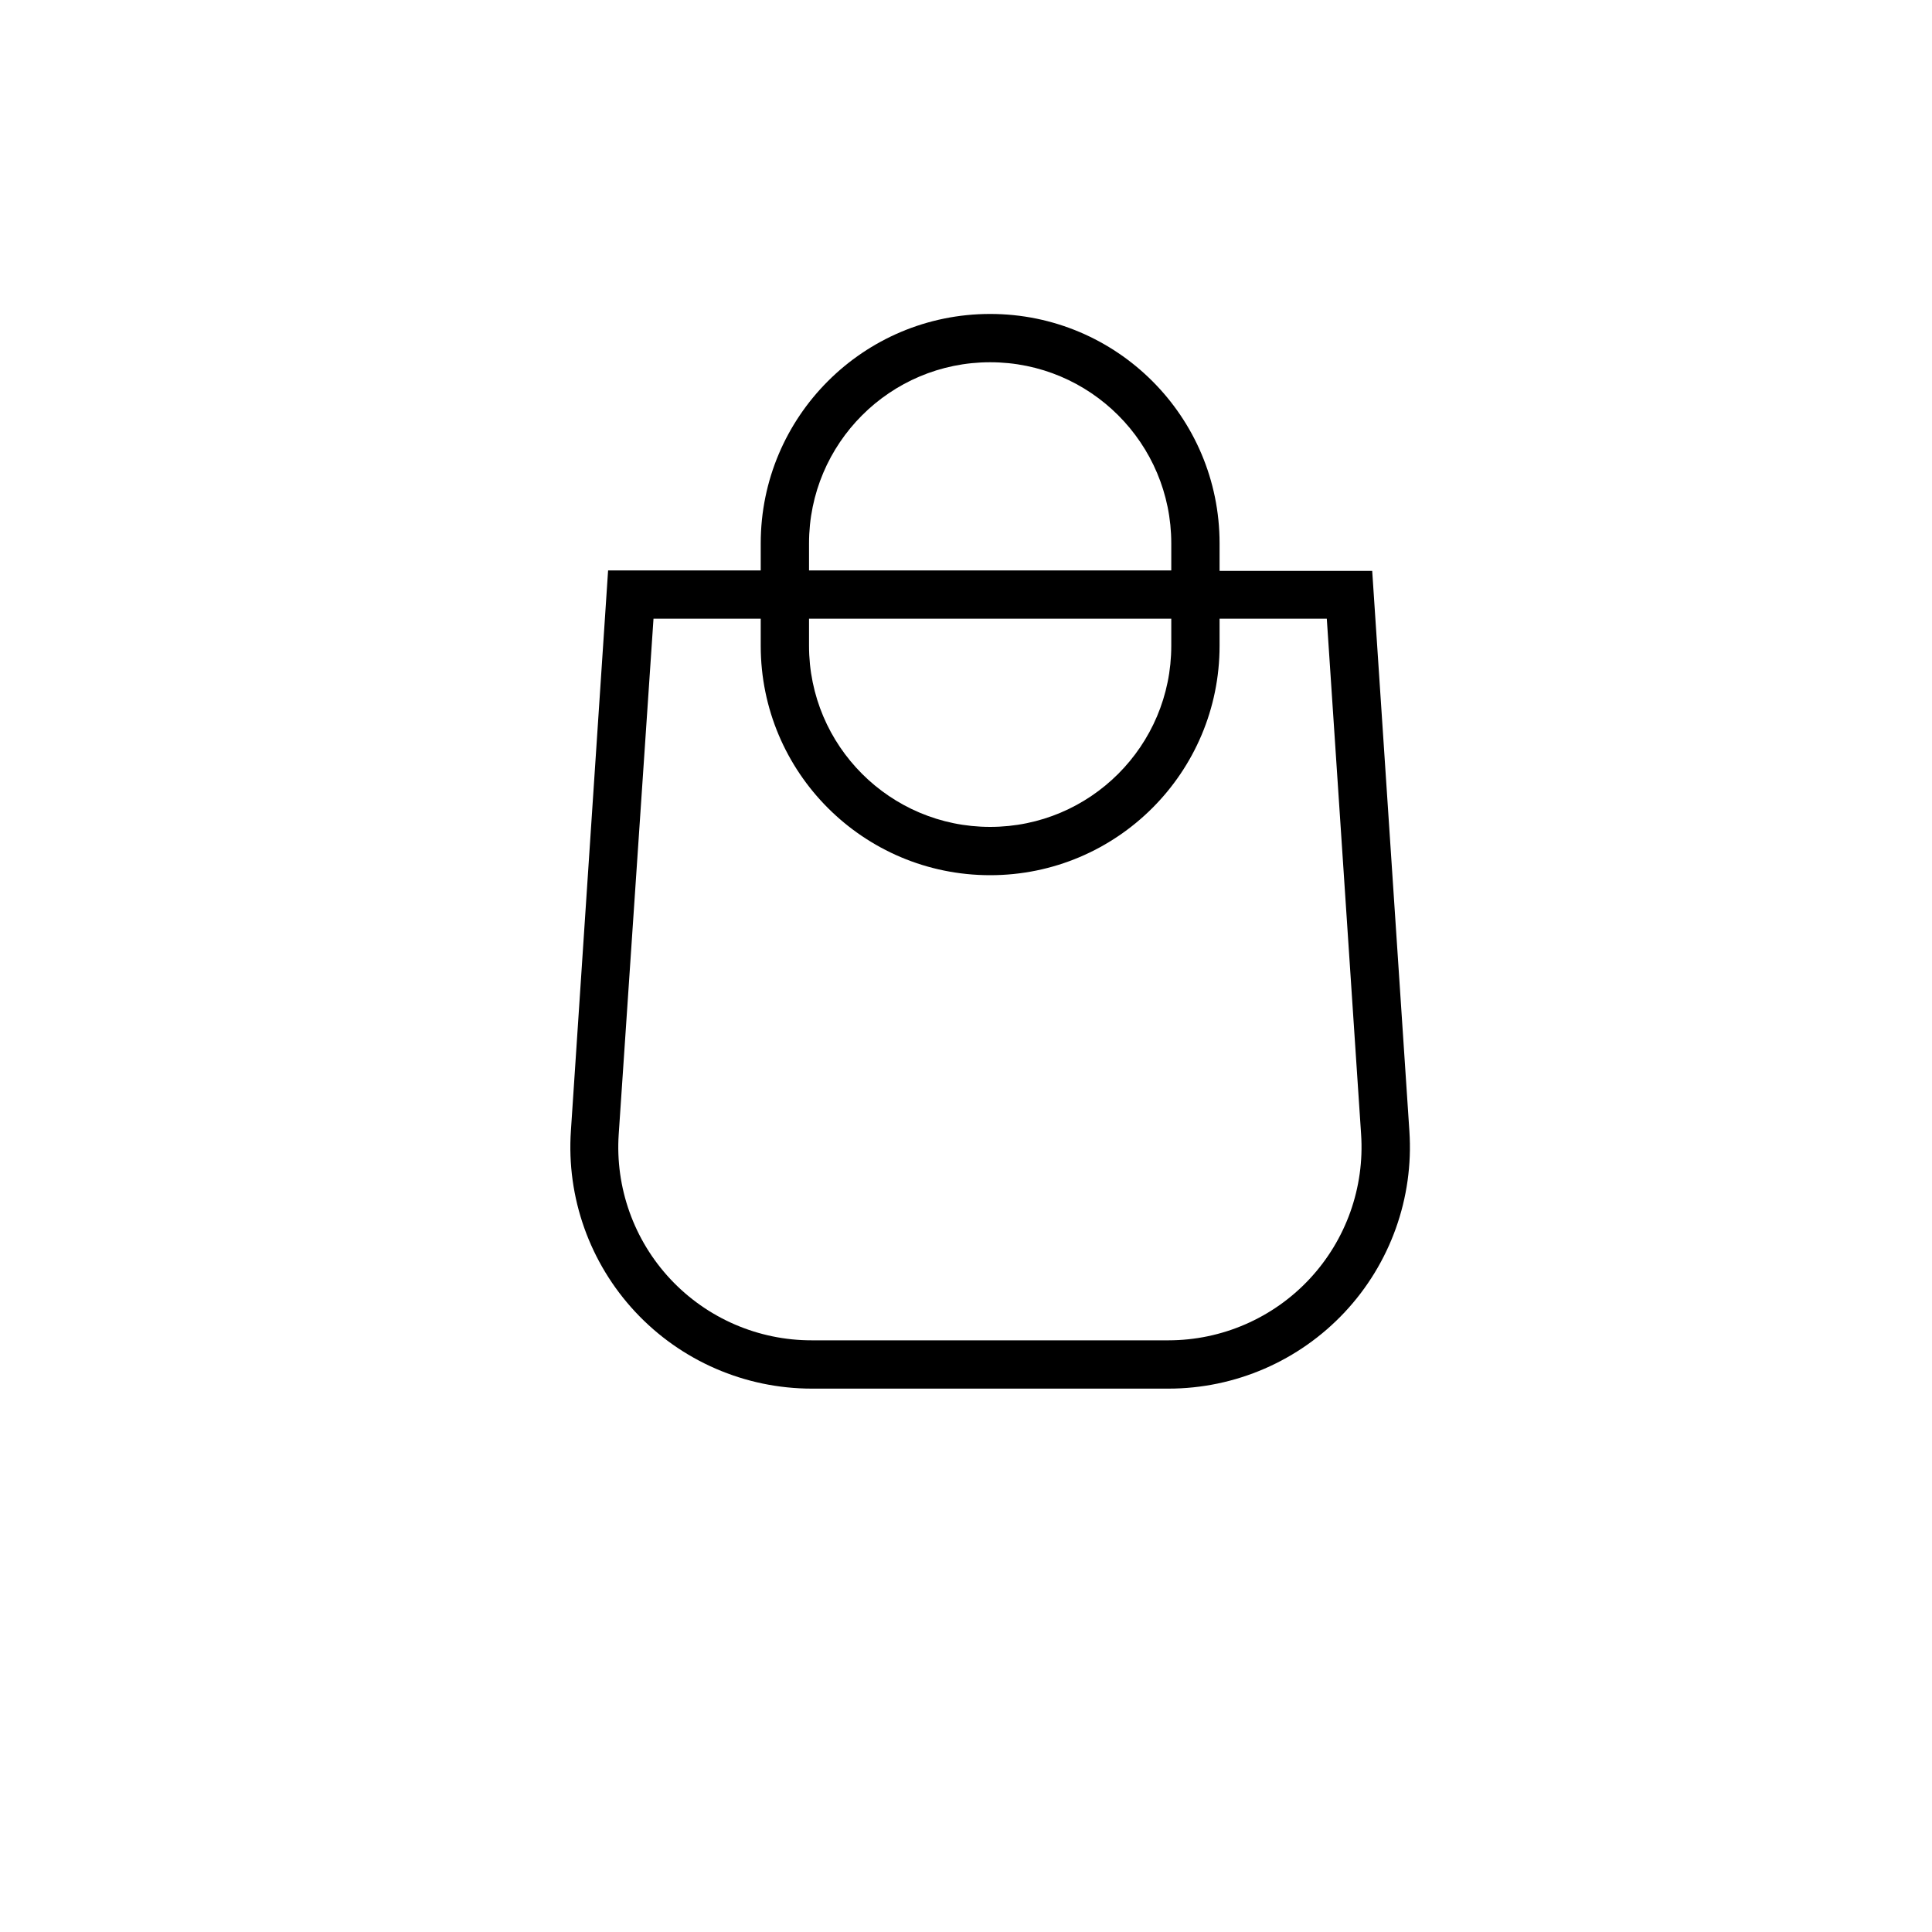
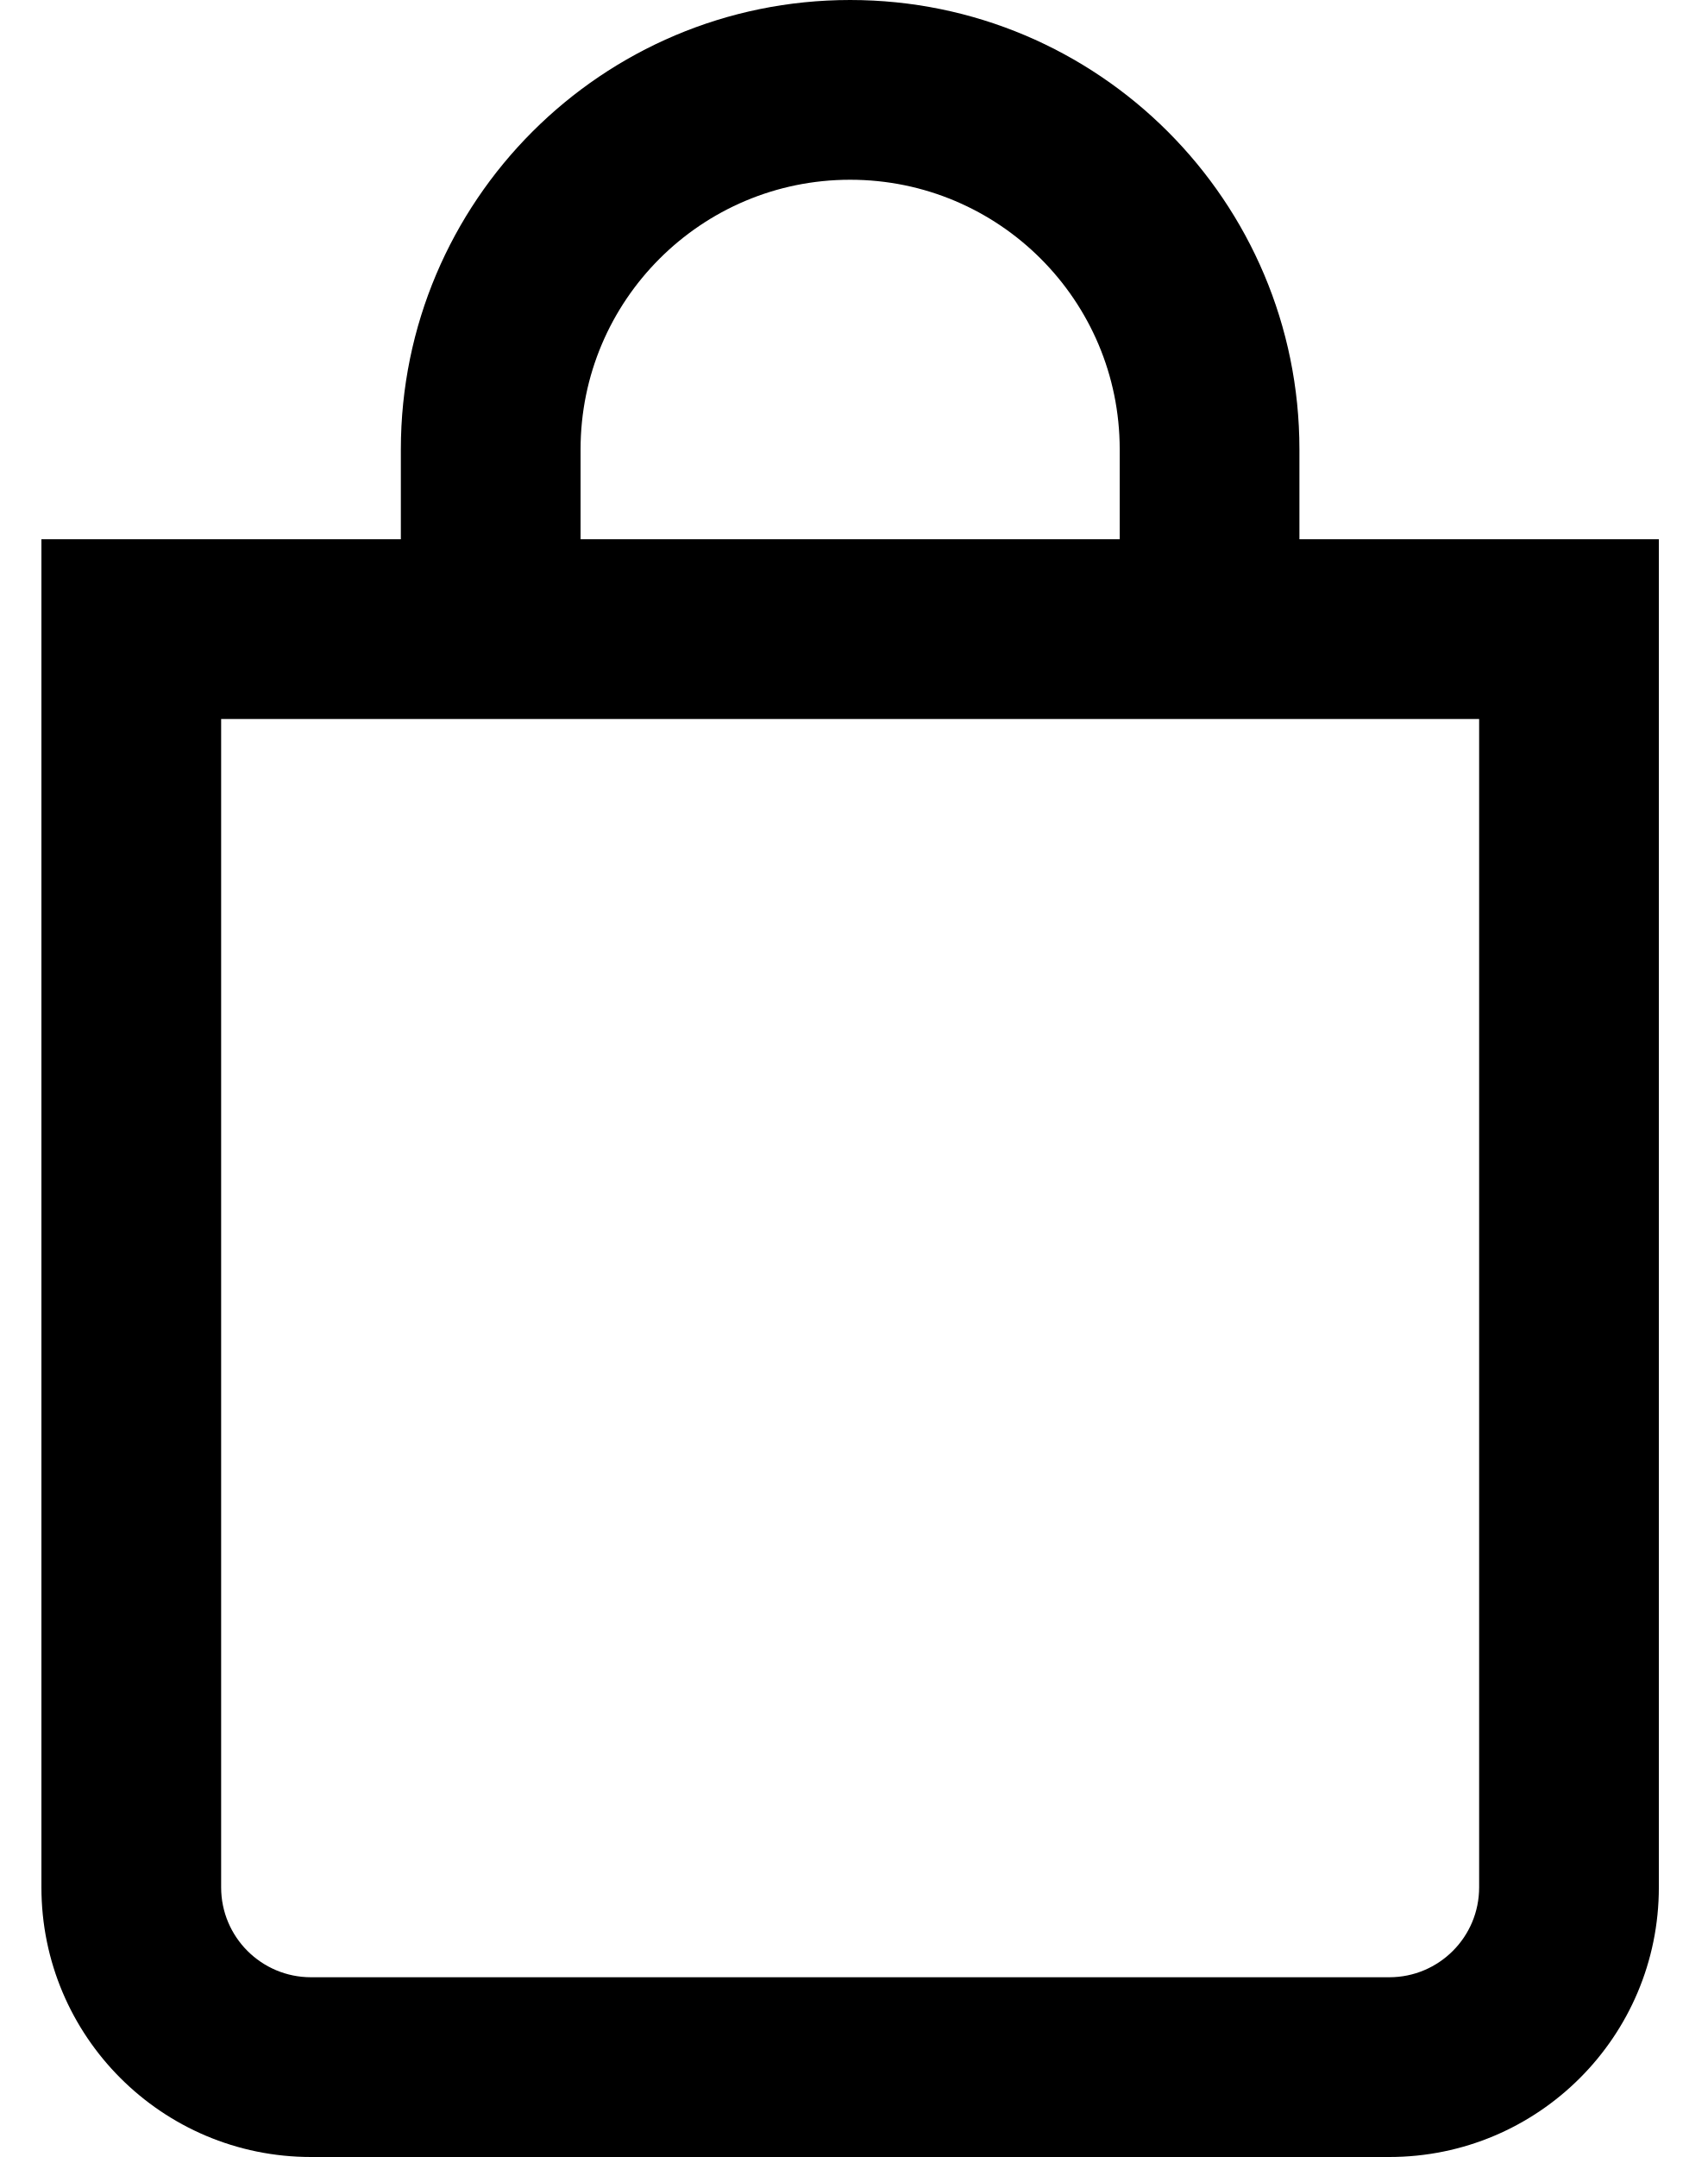
- <svg xmlns="http://www.w3.org/2000/svg" fill="none" class="icon icon-cart" viewBox="0 0 40 40">
-   <path fill="currentColor" fill-rule="evenodd" d="M20.5 6.5a4.75 4.75 0 0 0-4.75 4.75v.56h-3.16l-.77 11.6a5 5 0 0 0 4.99 5.34h7.38a5 5 0 0 0 4.99-5.33l-.77-11.6h-3.16v-.57A4.75 4.75 0 0 0 20.5 6.5m3.75 5.31v-.56a3.75 3.75 0 1 0-7.5 0v.56zm-7.5 1h7.5v.56a3.75 3.75 0 1 1-7.5 0zm-1 0v.56a4.75 4.75 0 1 0 9.5 0v-.56h2.22l.71 10.67a4 4 0 0 1-3.99 4.27h-7.38a4 4 0 0 1-4-4.27l.72-10.67z" />
+ <svg xmlns="http://www.w3.org/2000/svg" width="19" height="24" viewBox="0 0 19 24" fill="none">
+   <path d="M14.461 6V5C14.461 2.239 12.223 0 9.461 0C6.7 0 4.461 2.239 4.461 5V6H0.461V21C0.461 22.657 1.804 24 3.461 24H15.461C17.119 24 18.461 22.657 18.461 21V6H14.461ZM6.461 5C6.461 3.343 7.805 2 9.461 2C11.118 2 12.461 3.343 12.461 5V6H6.461V5ZM16.461 21C16.461 21.552 16.014 22 15.461 22H3.461C2.909 22 2.461 21.552 2.461 21V8H16.461V21Z" fill="black" />
</svg>
